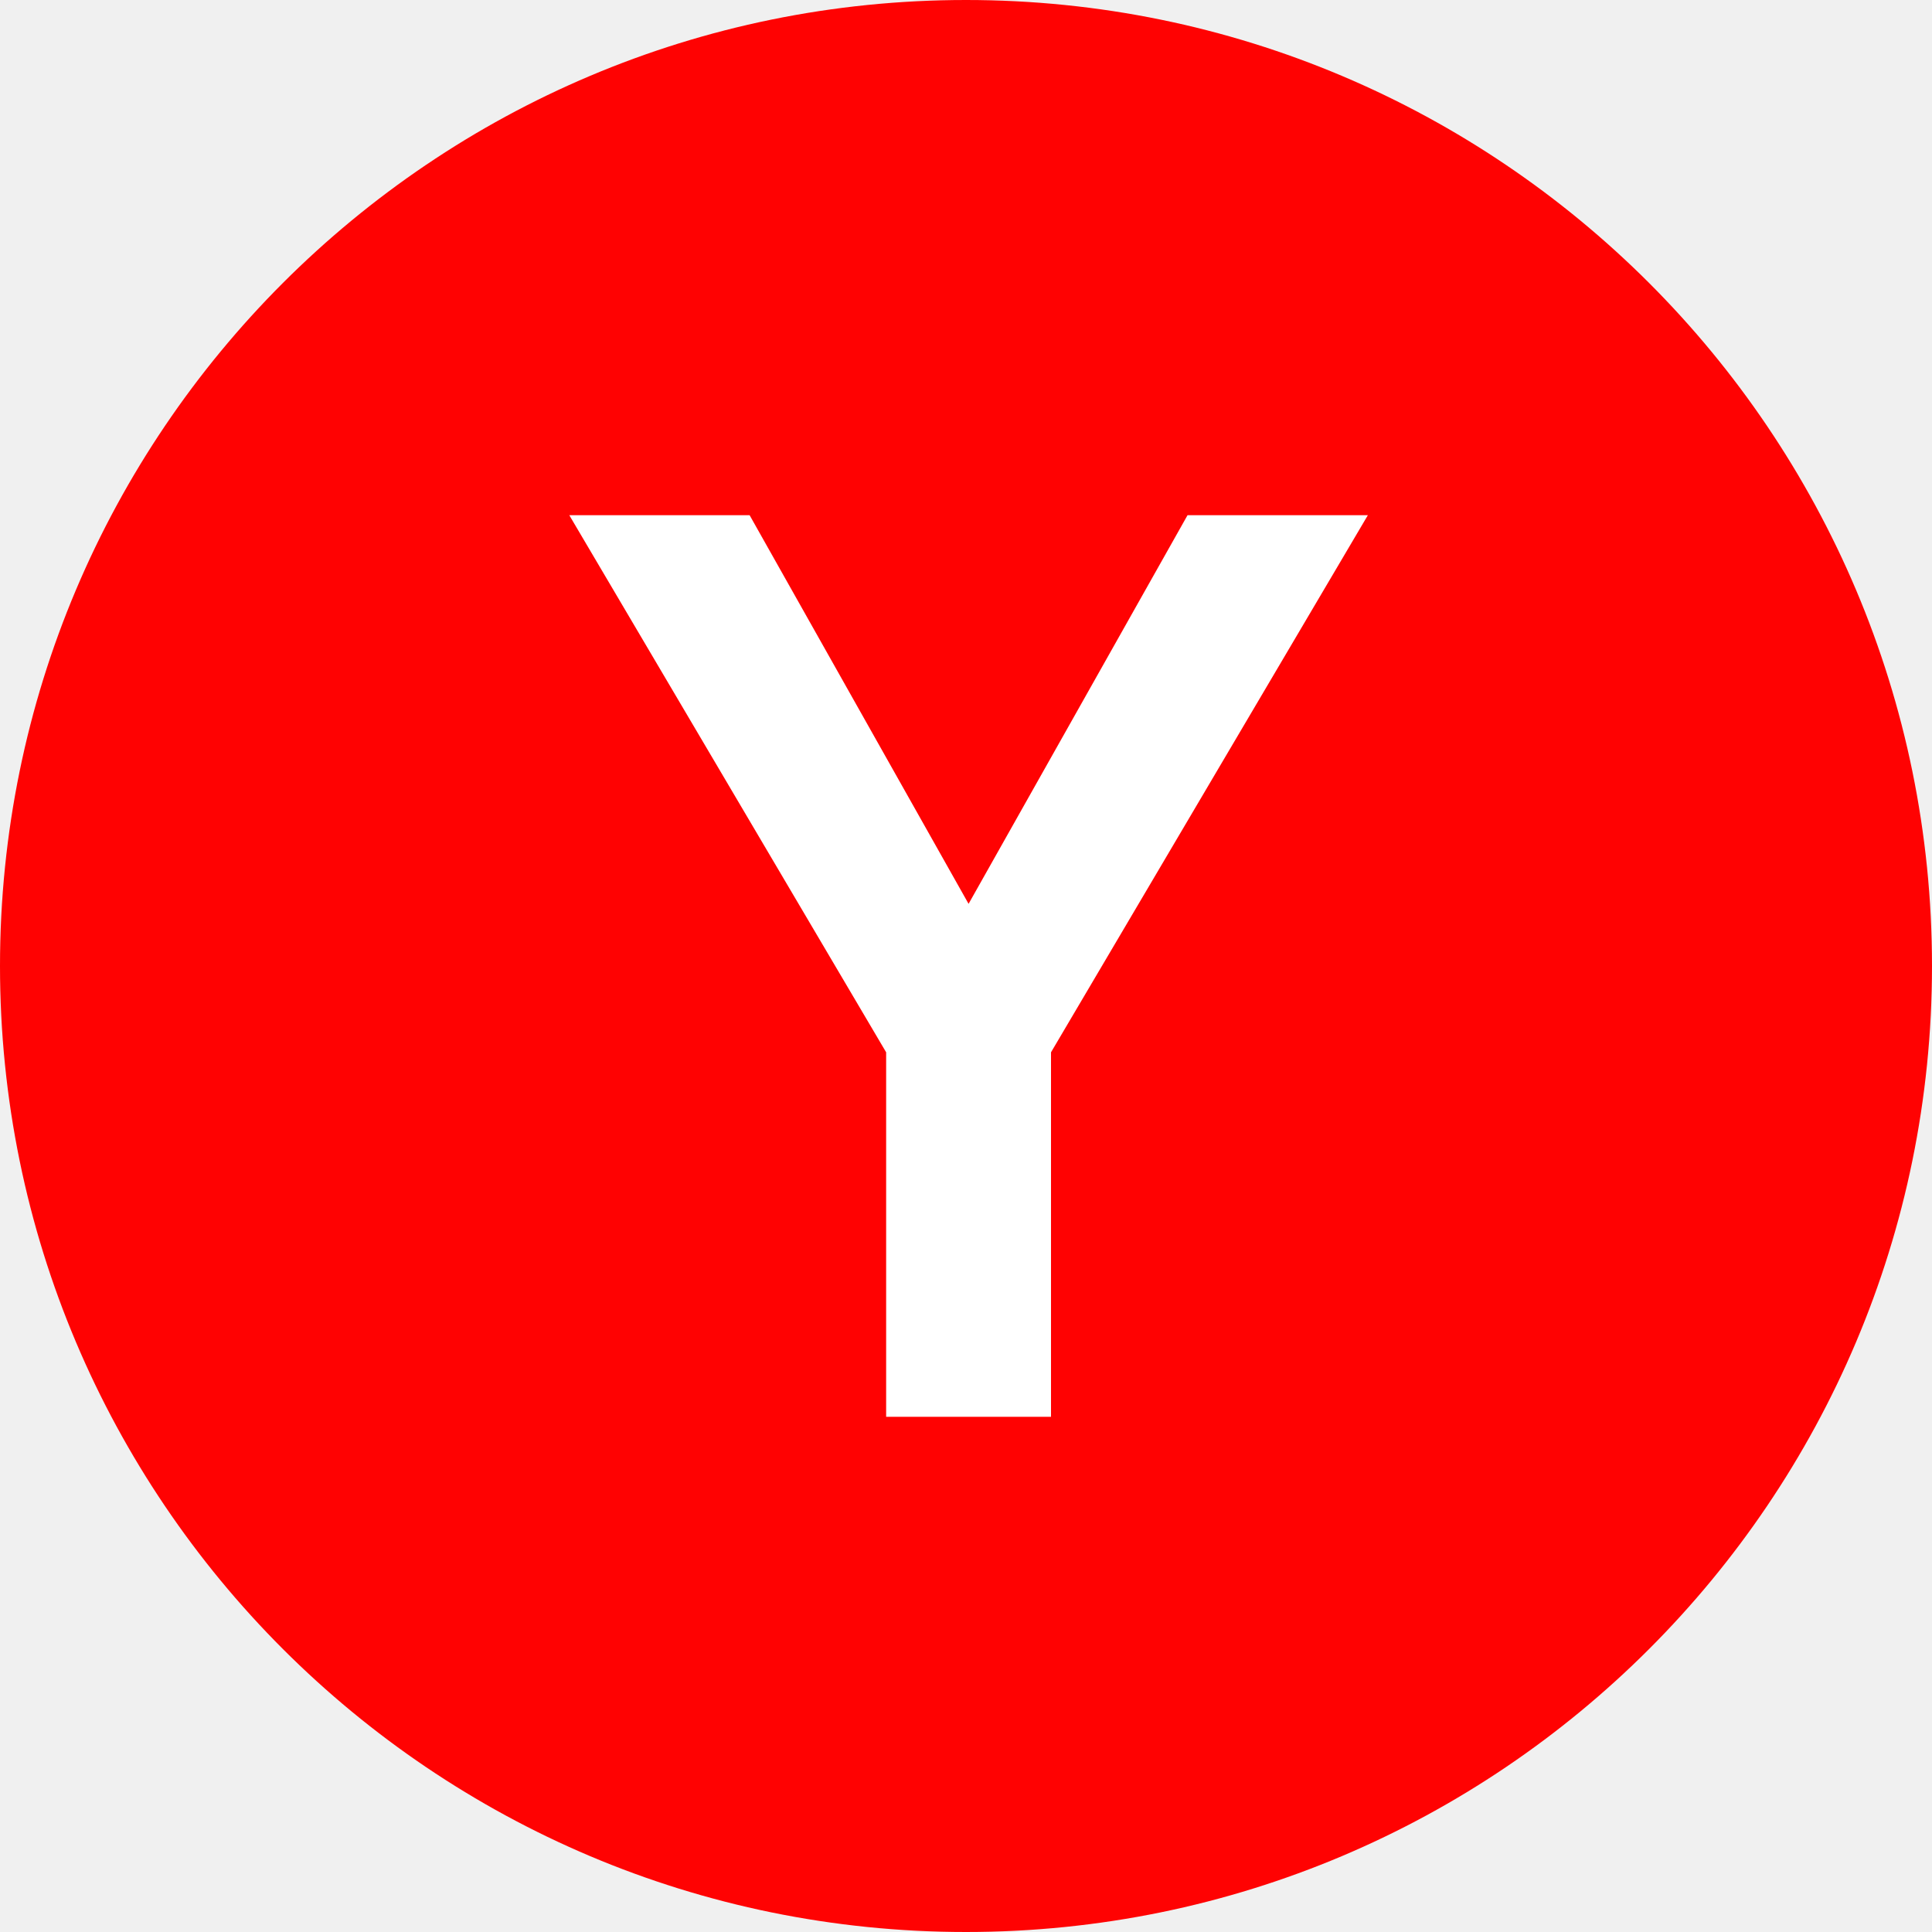
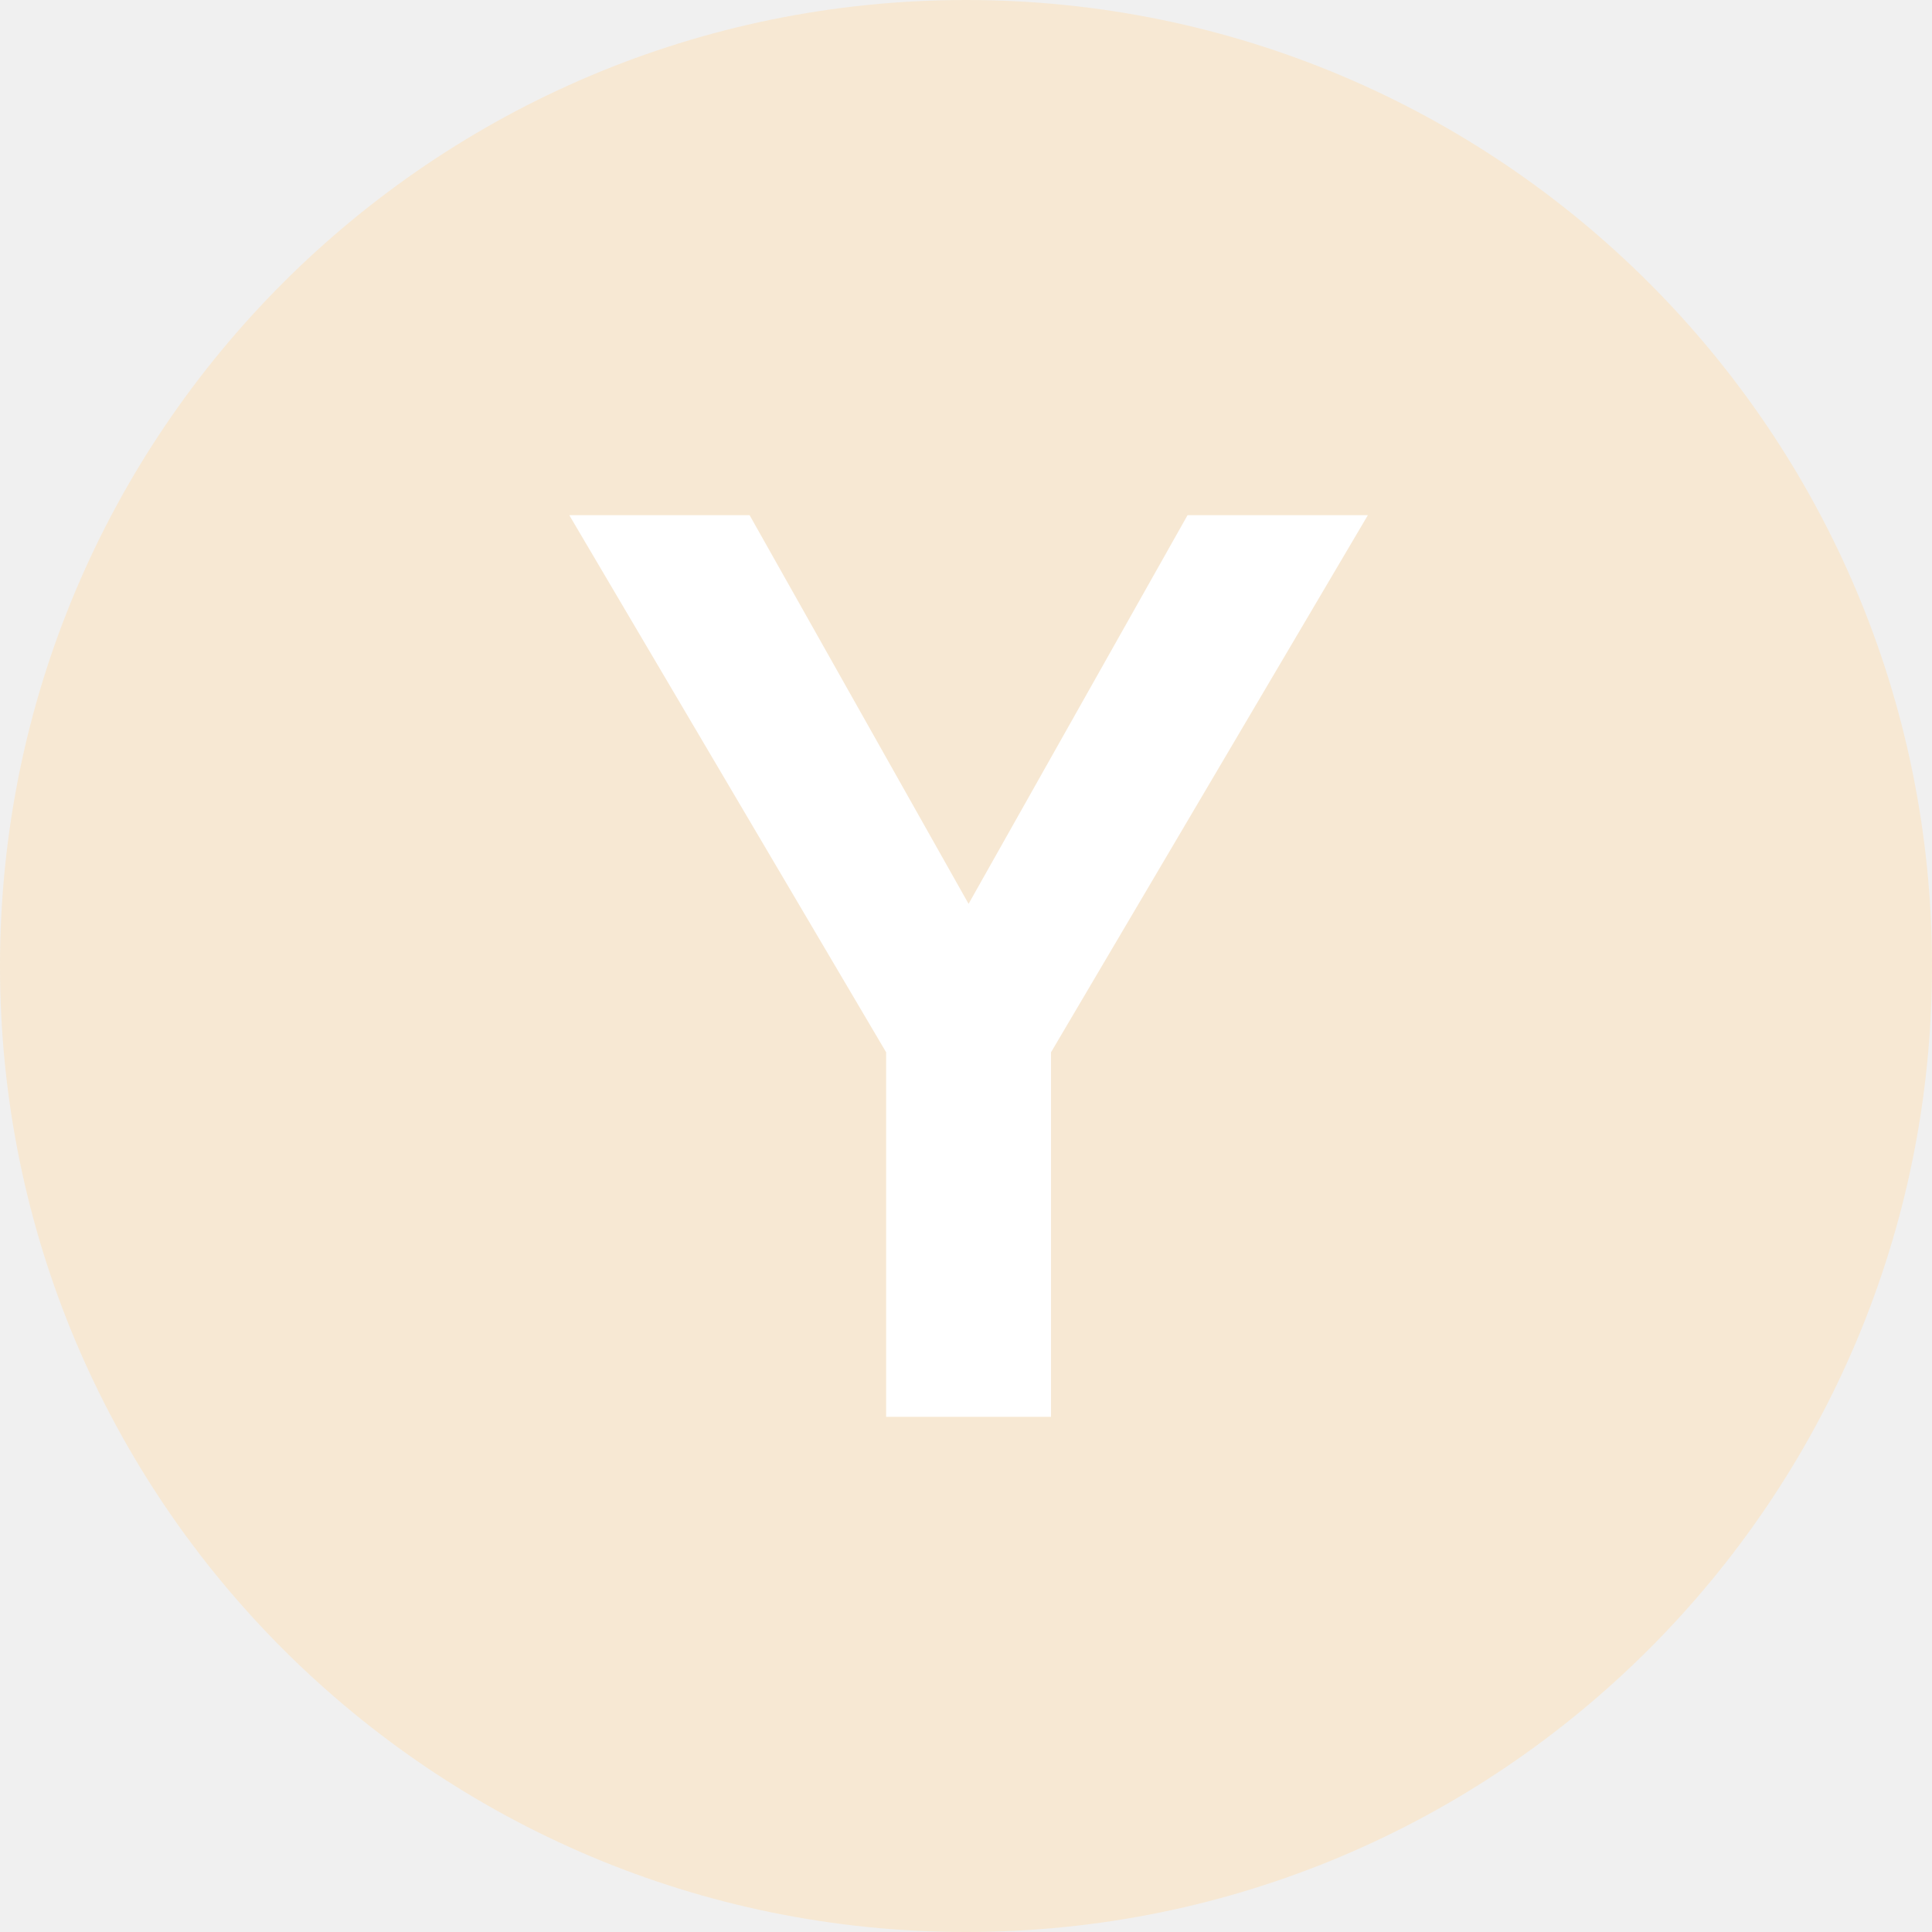
<svg xmlns="http://www.w3.org/2000/svg" width="30" height="30" viewBox="0 0 30 30" fill="none">
-   <circle cx="15" cy="15" r="15" fill="#FF0202" />
+   <circle cx="15" cy="15" r="15" fill="#F7E8D3" />
  <path d="M13.76 22V16.34L8.84 8H11.64L15.64 15.1H14.44L18.44 8H21.24L16.32 16.34V22H13.76Z" fill="white" />
</svg>
